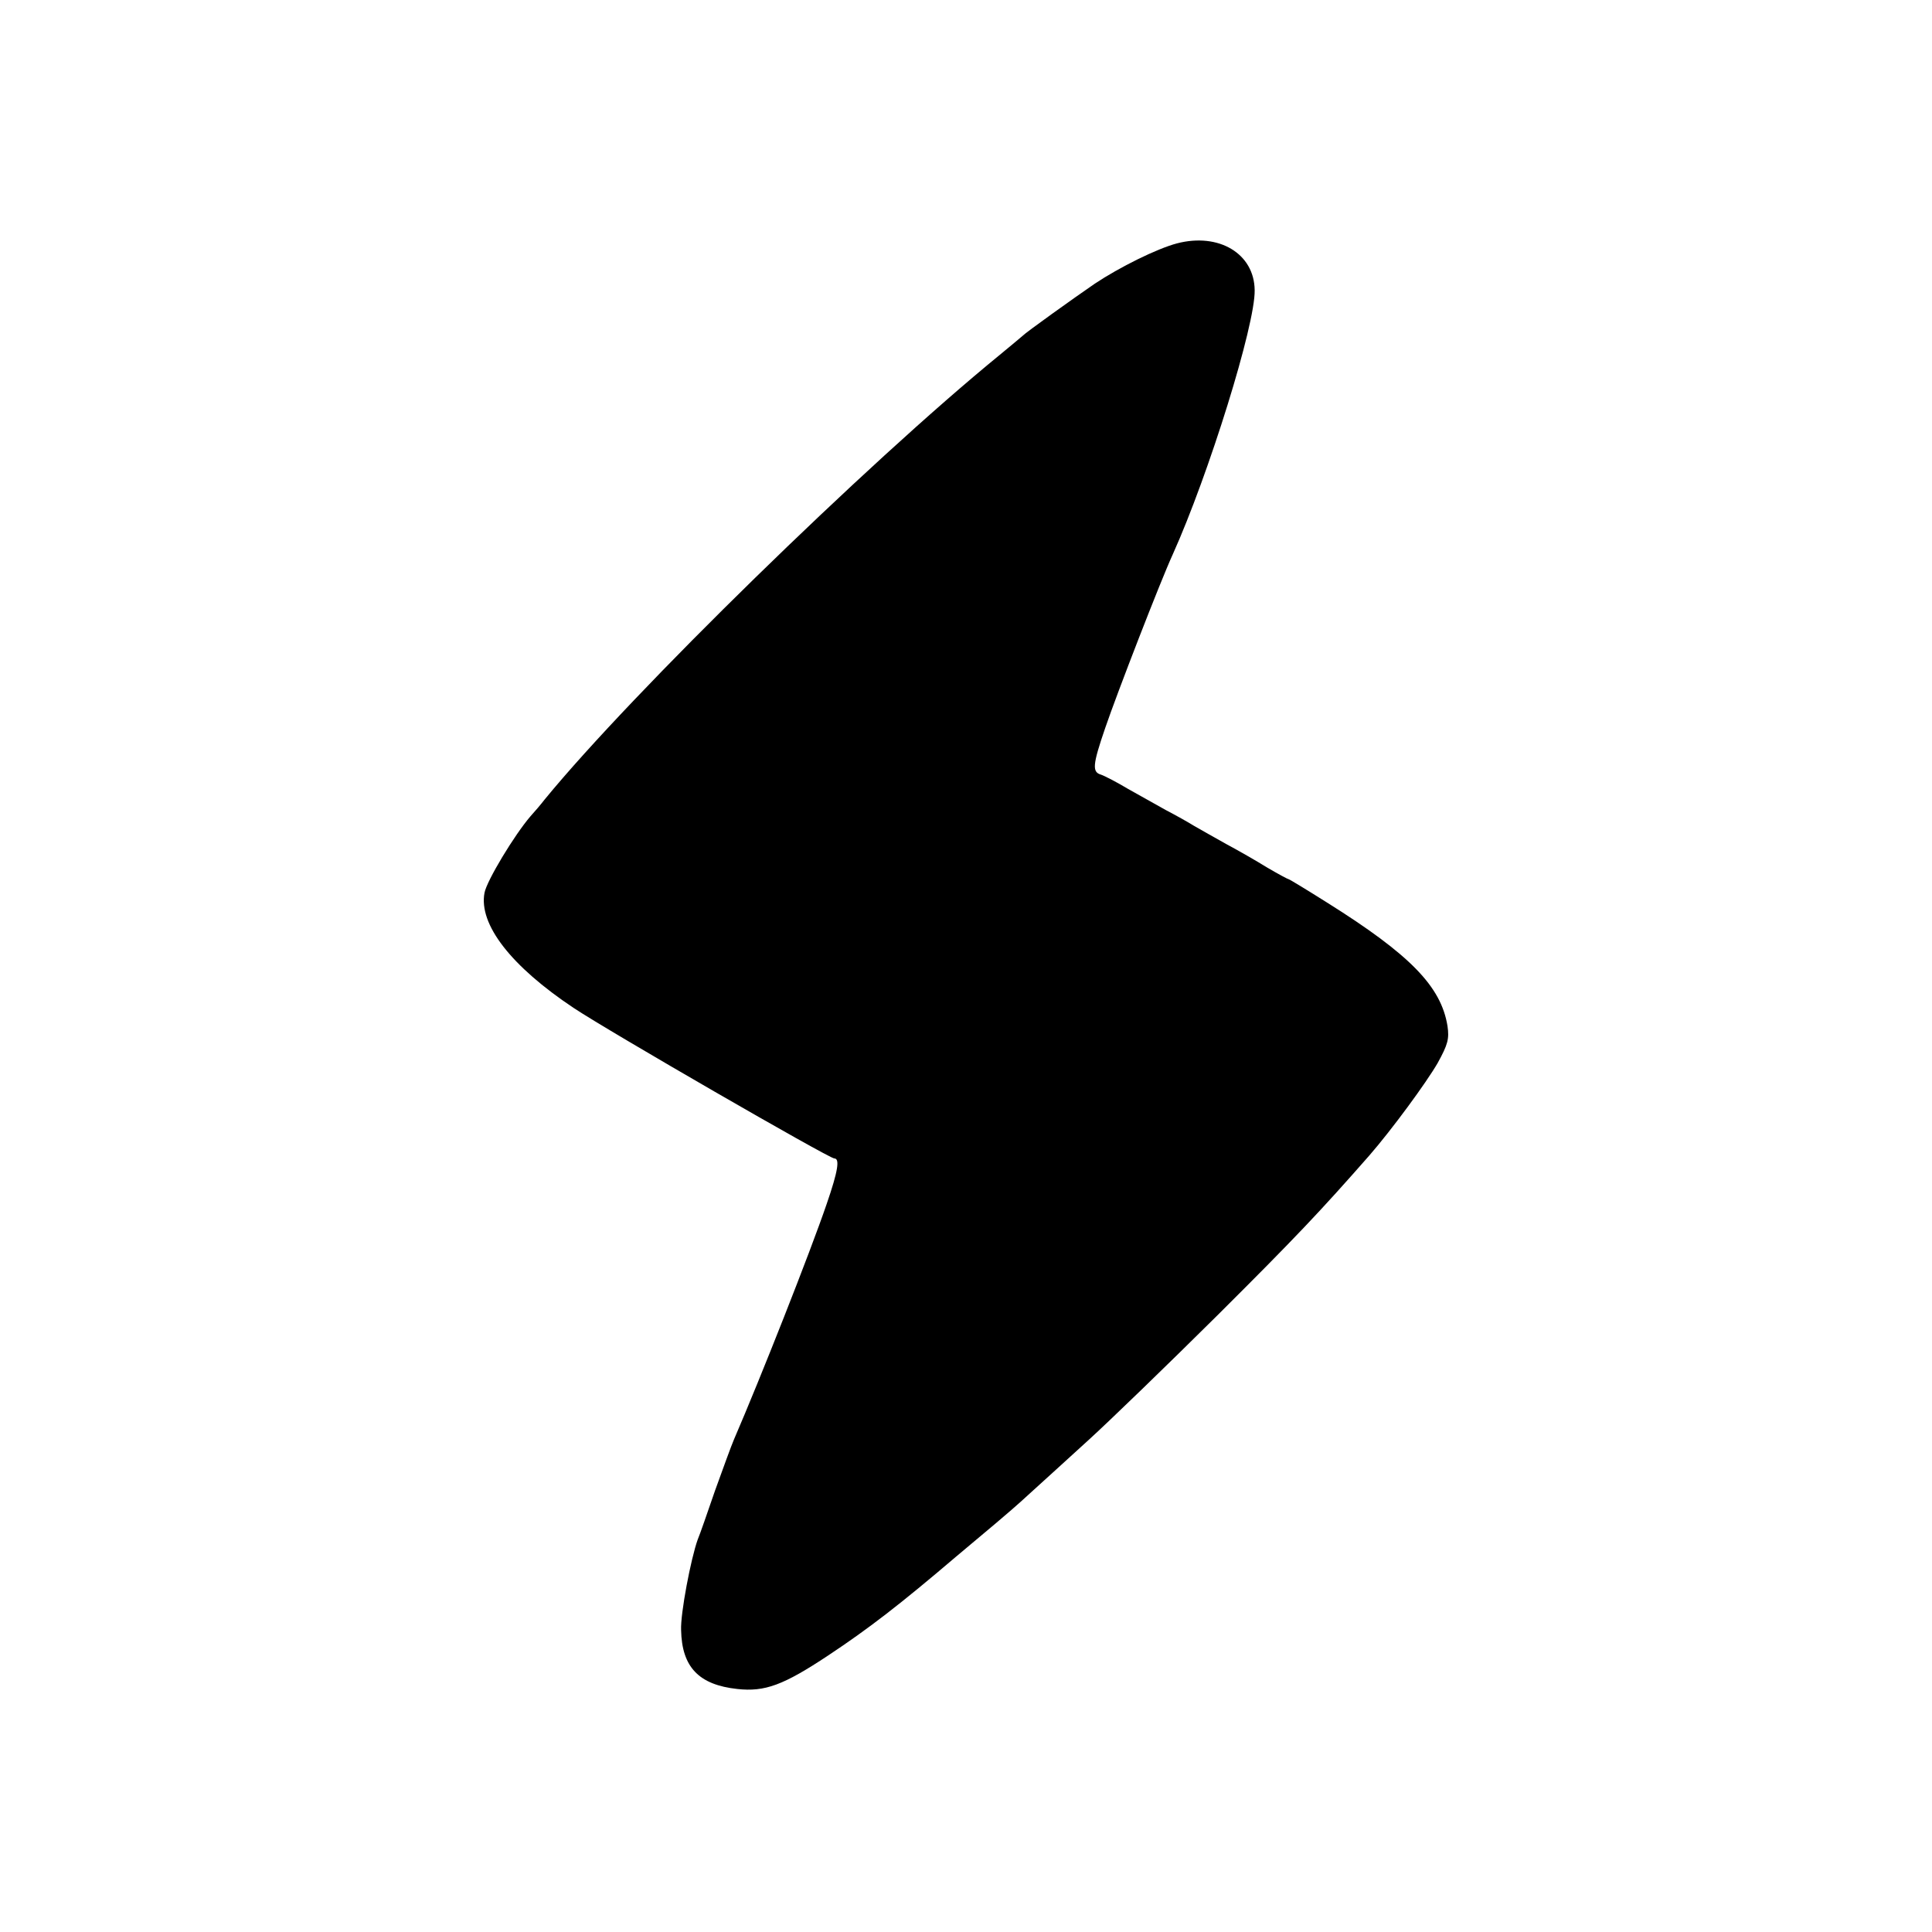
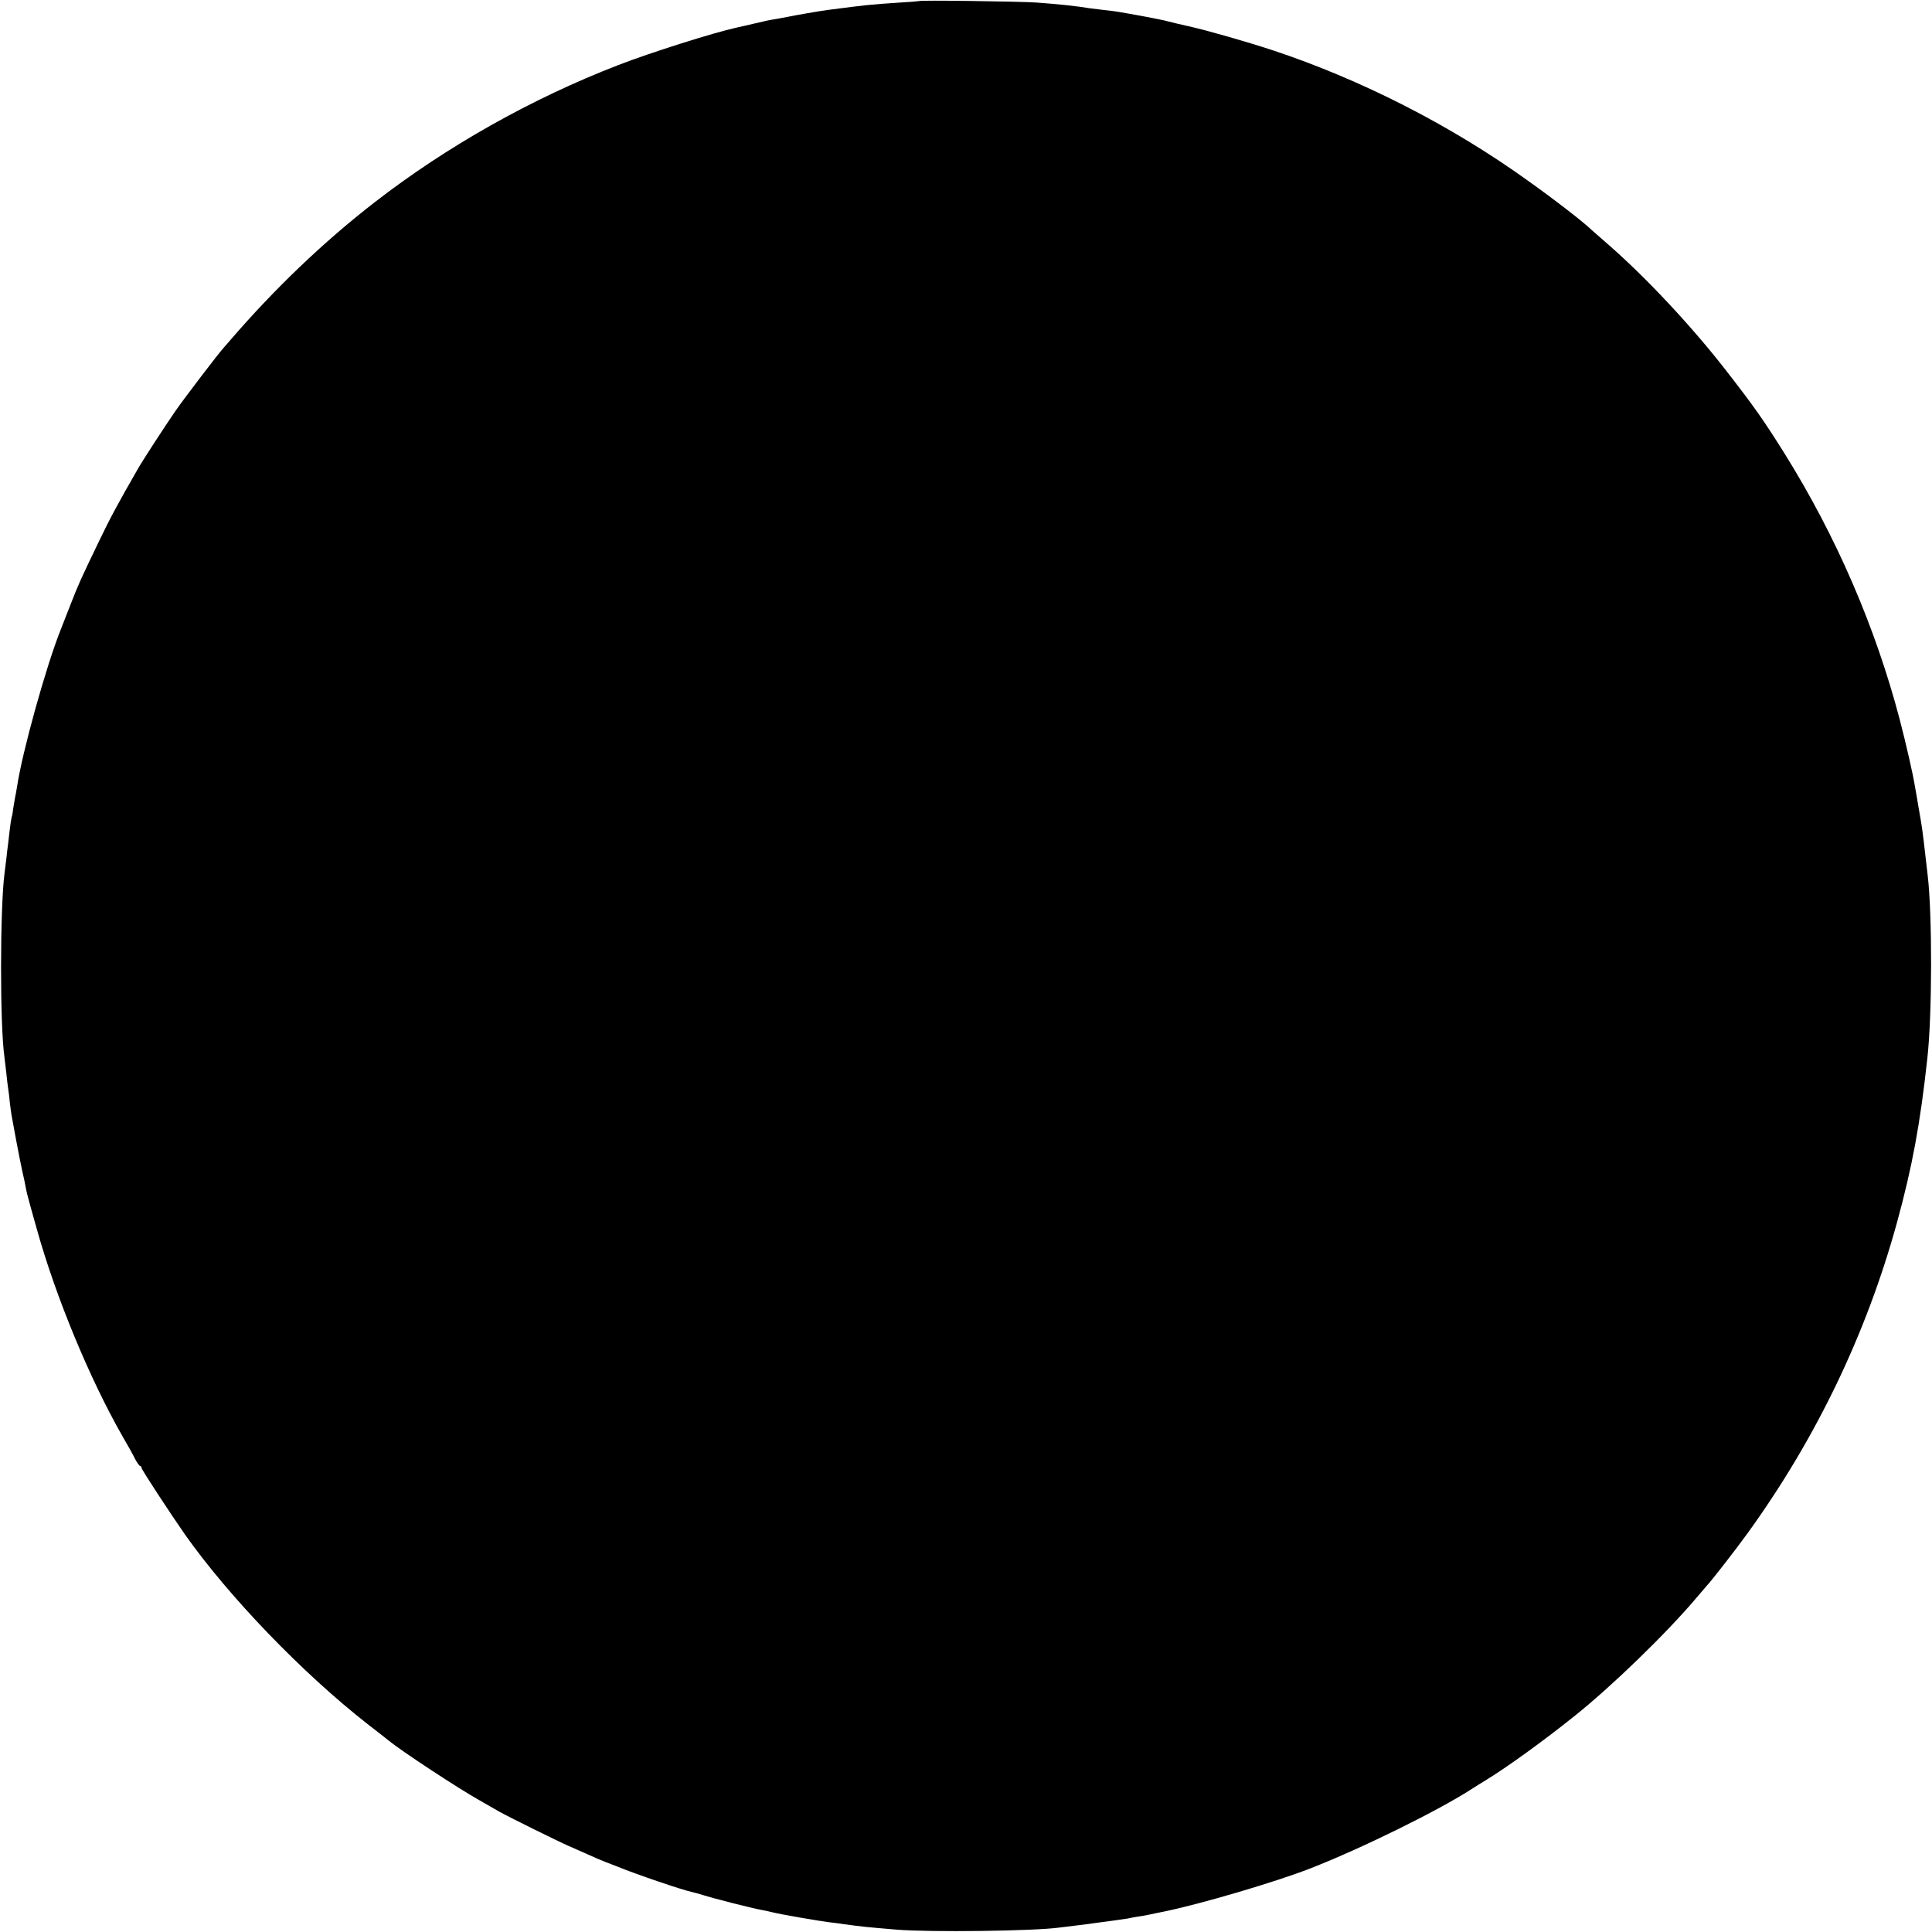
- <svg xmlns="http://www.w3.org/2000/svg" version="1.0" width="512pt" height="512pt" viewBox="0 0 512 512" preserveAspectRatio="xMidYMid meet">
-   <g transform="translate(0,512) scale(0.1,-0.1)" fill="#000000" stroke="none">
-     <path d="M3119 4475 c-53 -14 -152 -63 -218 -107 -54 -37 -184 -130 -191 -138 -3 -3 -30 -25 -60 -50 -355 -290 -974 -895 -1206 -1178 -10 -13 -27 -33 -38 -45 -43 -50 -116 -171 -122 -203 -16 -84 71 -195 236 -305 93 -62 677 -399 691 -399 15 0 10 -33 -20 -120 -44 -129 -176 -463 -246 -625 -7 -16 -29 -77 -50 -135 -20 -58 -40 -116 -46 -130 -18 -50 -46 -196 -44 -240 2 -98 47 -145 149 -156 73 -8 122 10 241 89 107 71 190 135 339 262 39 33 87 73 106 89 19 16 60 51 90 79 30 27 100 91 155 141 55 50 208 198 340 329 208 207 275 278 404 425 60 69 151 193 181 245 27 49 31 64 26 98 -17 105 -99 189 -319 327 -54 34 -100 62 -102 62 -2 0 -28 14 -57 31 -29 18 -78 46 -108 62 -30 17 -68 38 -85 48 -16 10 -50 29 -75 42 -25 14 -70 39 -100 56 -30 18 -63 35 -72 38 -24 7 -23 25 11 124 31 91 146 388 179 460 95 211 219 609 217 700 -1 97 -95 153 -206 124z" />
+ <svg xmlns="http://www.w3.org/2000/svg" version="1.0" width="1078pt" height="1078pt" viewBox="0 0 1078 1078" preserveAspectRatio="xMidYMid meet">
+   <g transform="translate(0,1078) scale(0.1,-0.1)" fill="#000000" stroke="none">
+     <path d="M5128 10774 c-2 -1 -48 -5 -103 -8 -180 -12 -186 -13 -410 -42 -38 -5 -177 -29 -220 -38 -11 -2 -40 -7 -65 -12 -25 -4 -47 -8 -50 -9 -3 -1 -32 -7 -65 -15 -33 -8 -62 -14 -65 -15 -3 -1 -21 -5 -40 -9 -132 -29 -485 -141 -660 -209 -482 -186 -958 -454 -1360 -766 -284 -220 -558 -482 -806 -770 -16 -19 -34 -39 -39 -45 -25 -27 -217 -278 -266 -349 -58 -84 -181 -273 -209 -322 -115 -200 -154 -273 -220 -410 -99 -206 -113 -236 -156 -347 -20 -51 -44 -113 -54 -138 -82 -204 -216 -686 -245 -880 -3 -20 -8 -47 -11 -60 -2 -14 -7 -41 -10 -60 -2 -19 -6 -42 -9 -50 -2 -8 -7 -37 -10 -65 -3 -27 -8 -66 -10 -85 -3 -19 -7 -57 -10 -85 -3 -27 -8 -63 -10 -80 -25 -197 -26 -846 0 -1025 2 -14 6 -52 10 -85 3 -33 8 -71 10 -85 2 -14 7 -47 9 -75 3 -27 8 -61 10 -75 3 -14 14 -75 25 -136 11 -60 27 -140 35 -177 9 -37 18 -82 21 -100 3 -17 15 -63 26 -102 11 -38 26 -95 35 -125 105 -376 294 -833 478 -1155 29 -49 61 -107 71 -128 11 -20 23 -37 27 -37 5 0 8 -5 8 -11 0 -9 159 -252 242 -371 245 -347 655 -773 1018 -1057 58 -45 112 -87 120 -94 71 -58 390 -268 507 -333 37 -22 86 -49 108 -62 51 -29 341 -172 386 -191 19 -8 66 -29 104 -46 39 -18 86 -38 105 -45 19 -7 49 -19 65 -25 93 -39 366 -132 413 -141 13 -3 42 -11 65 -18 48 -16 275 -74 322 -82 16 -3 46 -9 65 -14 37 -10 261 -49 320 -56 19 -2 51 -6 70 -9 114 -16 128 -17 305 -32 185 -15 768 -8 908 12 18 2 55 7 82 10 28 3 64 8 80 10 17 3 66 9 111 15 44 6 91 13 105 15 13 3 40 8 59 11 30 4 60 10 105 20 6 1 21 4 35 7 207 42 627 166 822 242 291 114 715 323 903 445 13 8 45 29 72 45 116 70 329 224 497 359 206 164 513 461 681 660 28 32 55 64 60 70 26 27 167 209 226 291 384 531 664 1116 834 1735 85 311 129 548 169 915 27 239 28 800 2 1020 -2 17 -7 59 -11 95 -4 36 -9 79 -11 95 -2 17 -6 48 -9 70 -3 22 -12 76 -20 120 -7 44 -16 94 -19 110 -11 72 -50 241 -86 380 -136 517 -353 1020 -643 1485 -116 185 -170 262 -324 460 -189 244 -445 518 -653 700 -47 41 -90 79 -96 84 -47 46 -206 169 -359 278 -428 308 -930 564 -1425 728 -150 49 -366 111 -470 134 -41 9 -91 21 -110 26 -19 6 -87 19 -150 31 -145 26 -144 26 -210 33 -30 4 -66 8 -80 10 -71 12 -174 23 -300 32 -89 6 -647 14 -652 8z" />
  </g>
</svg>
